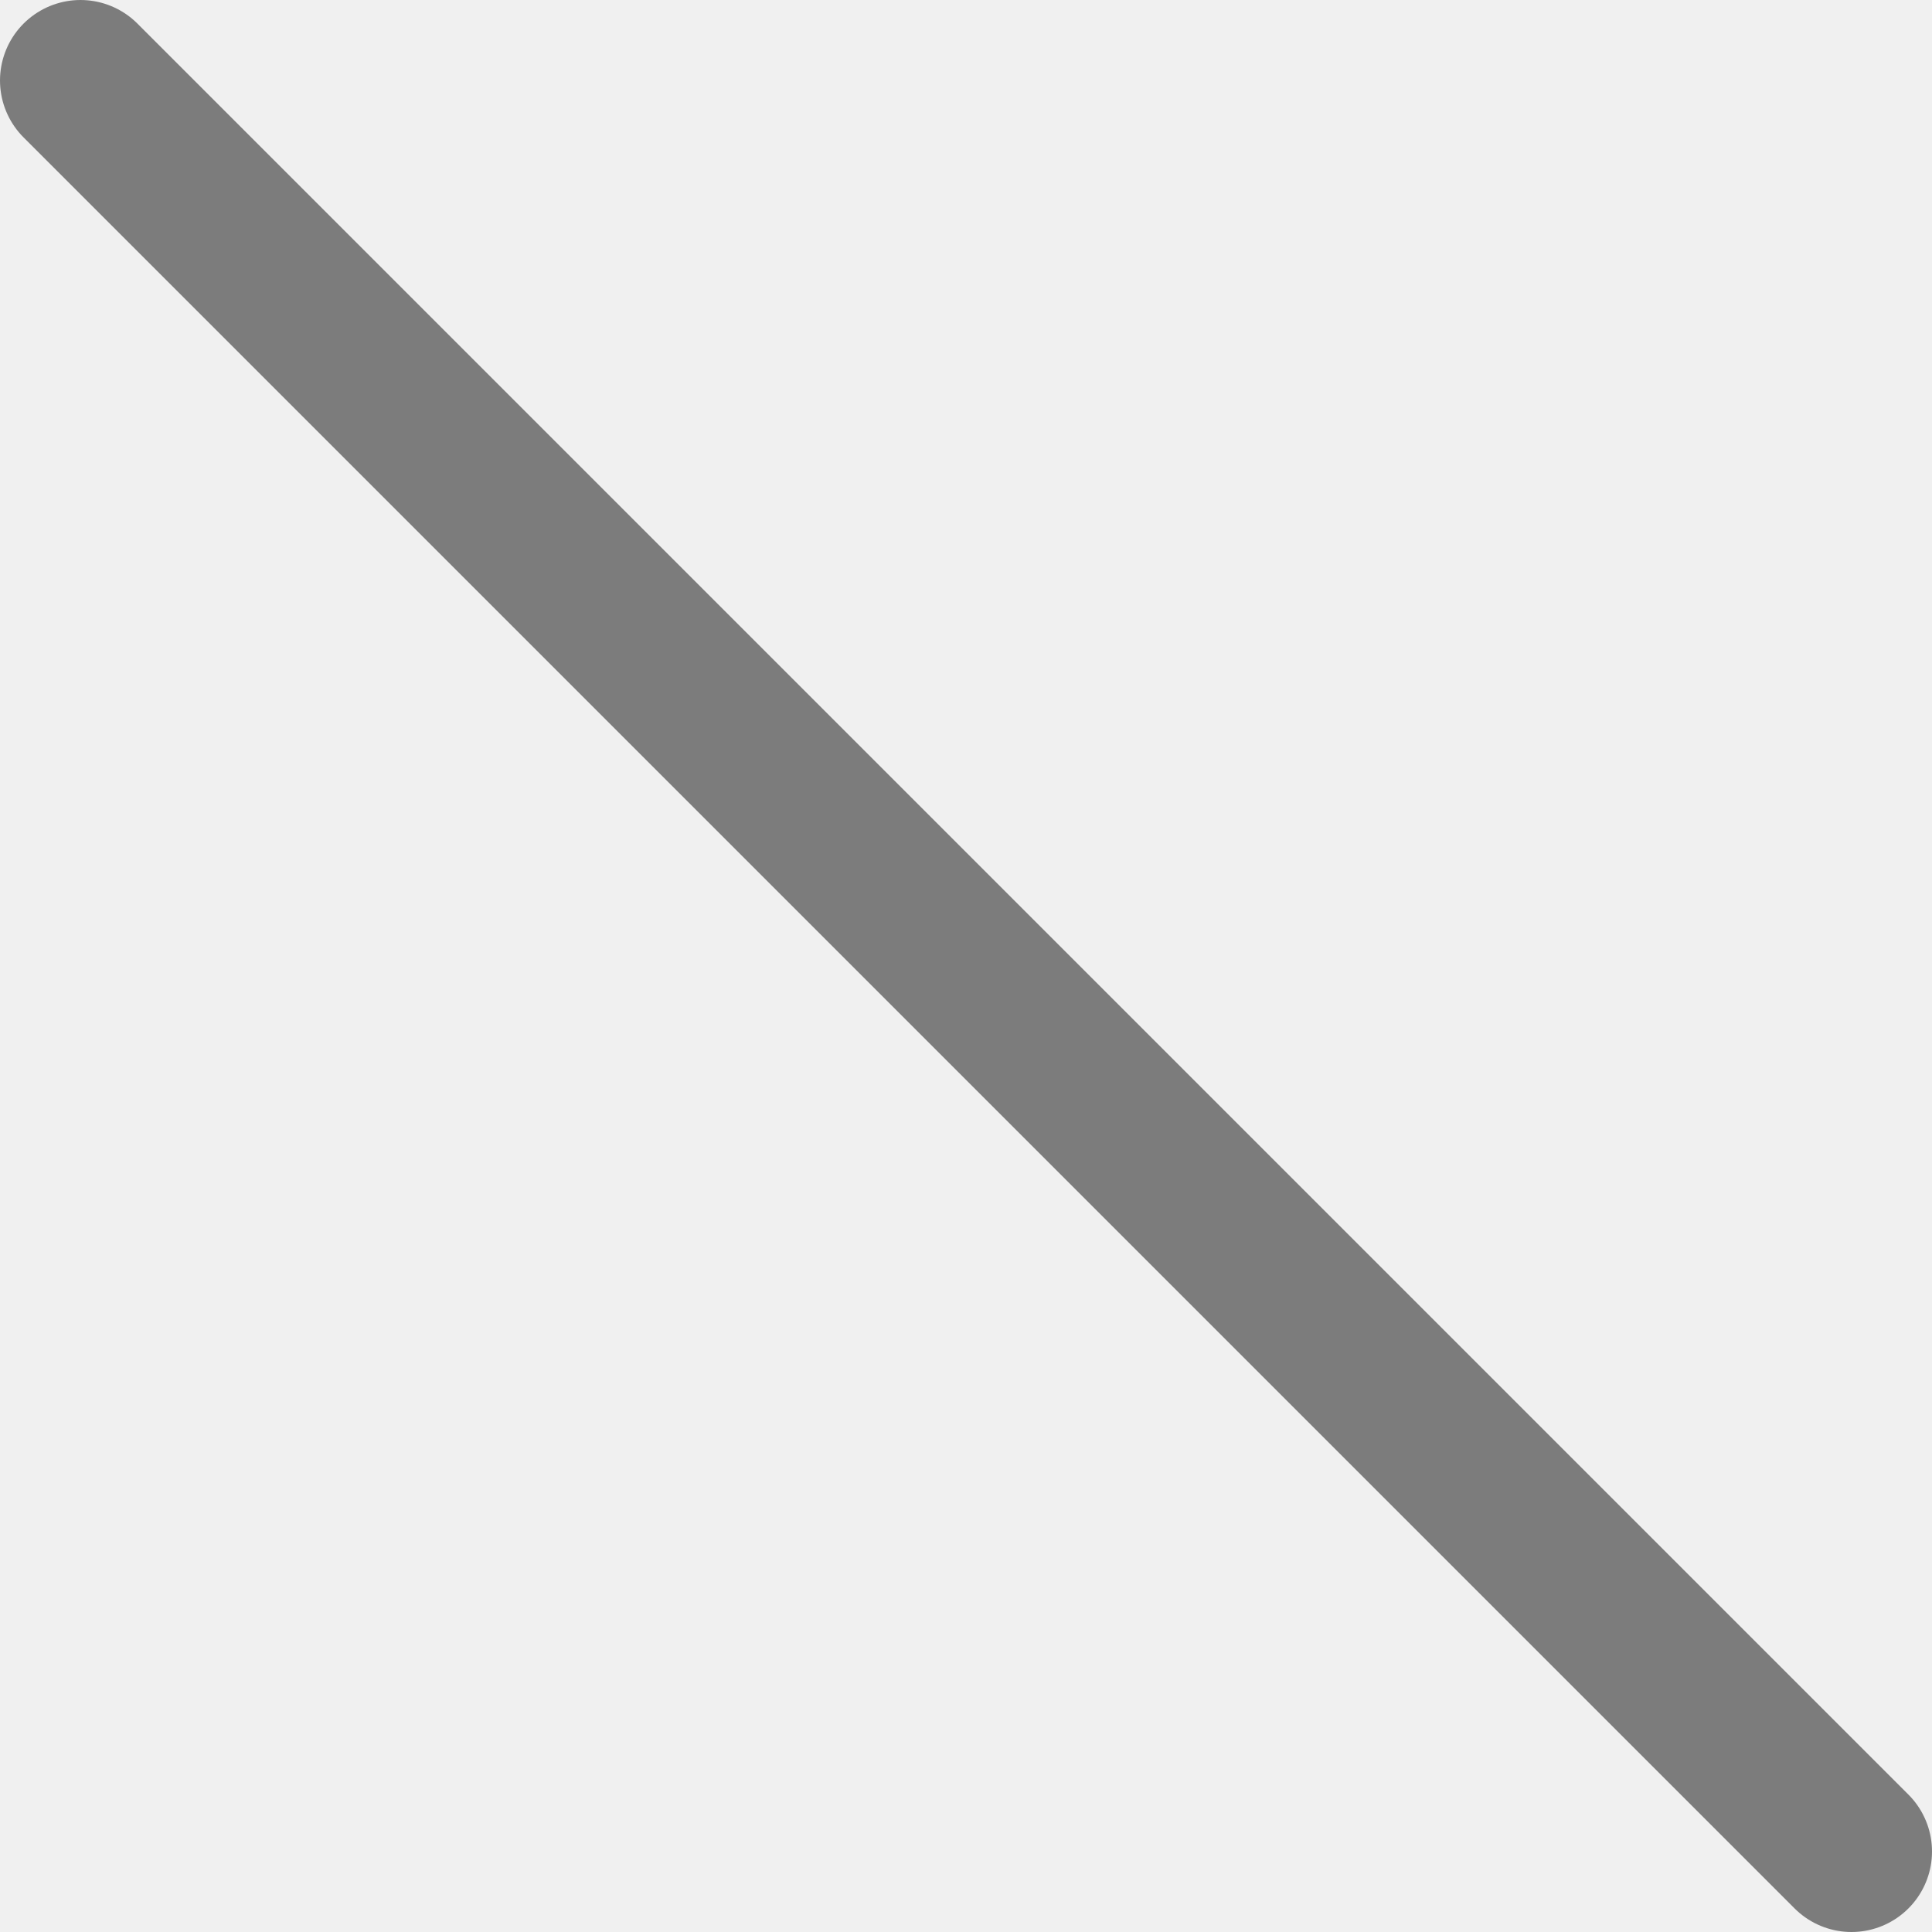
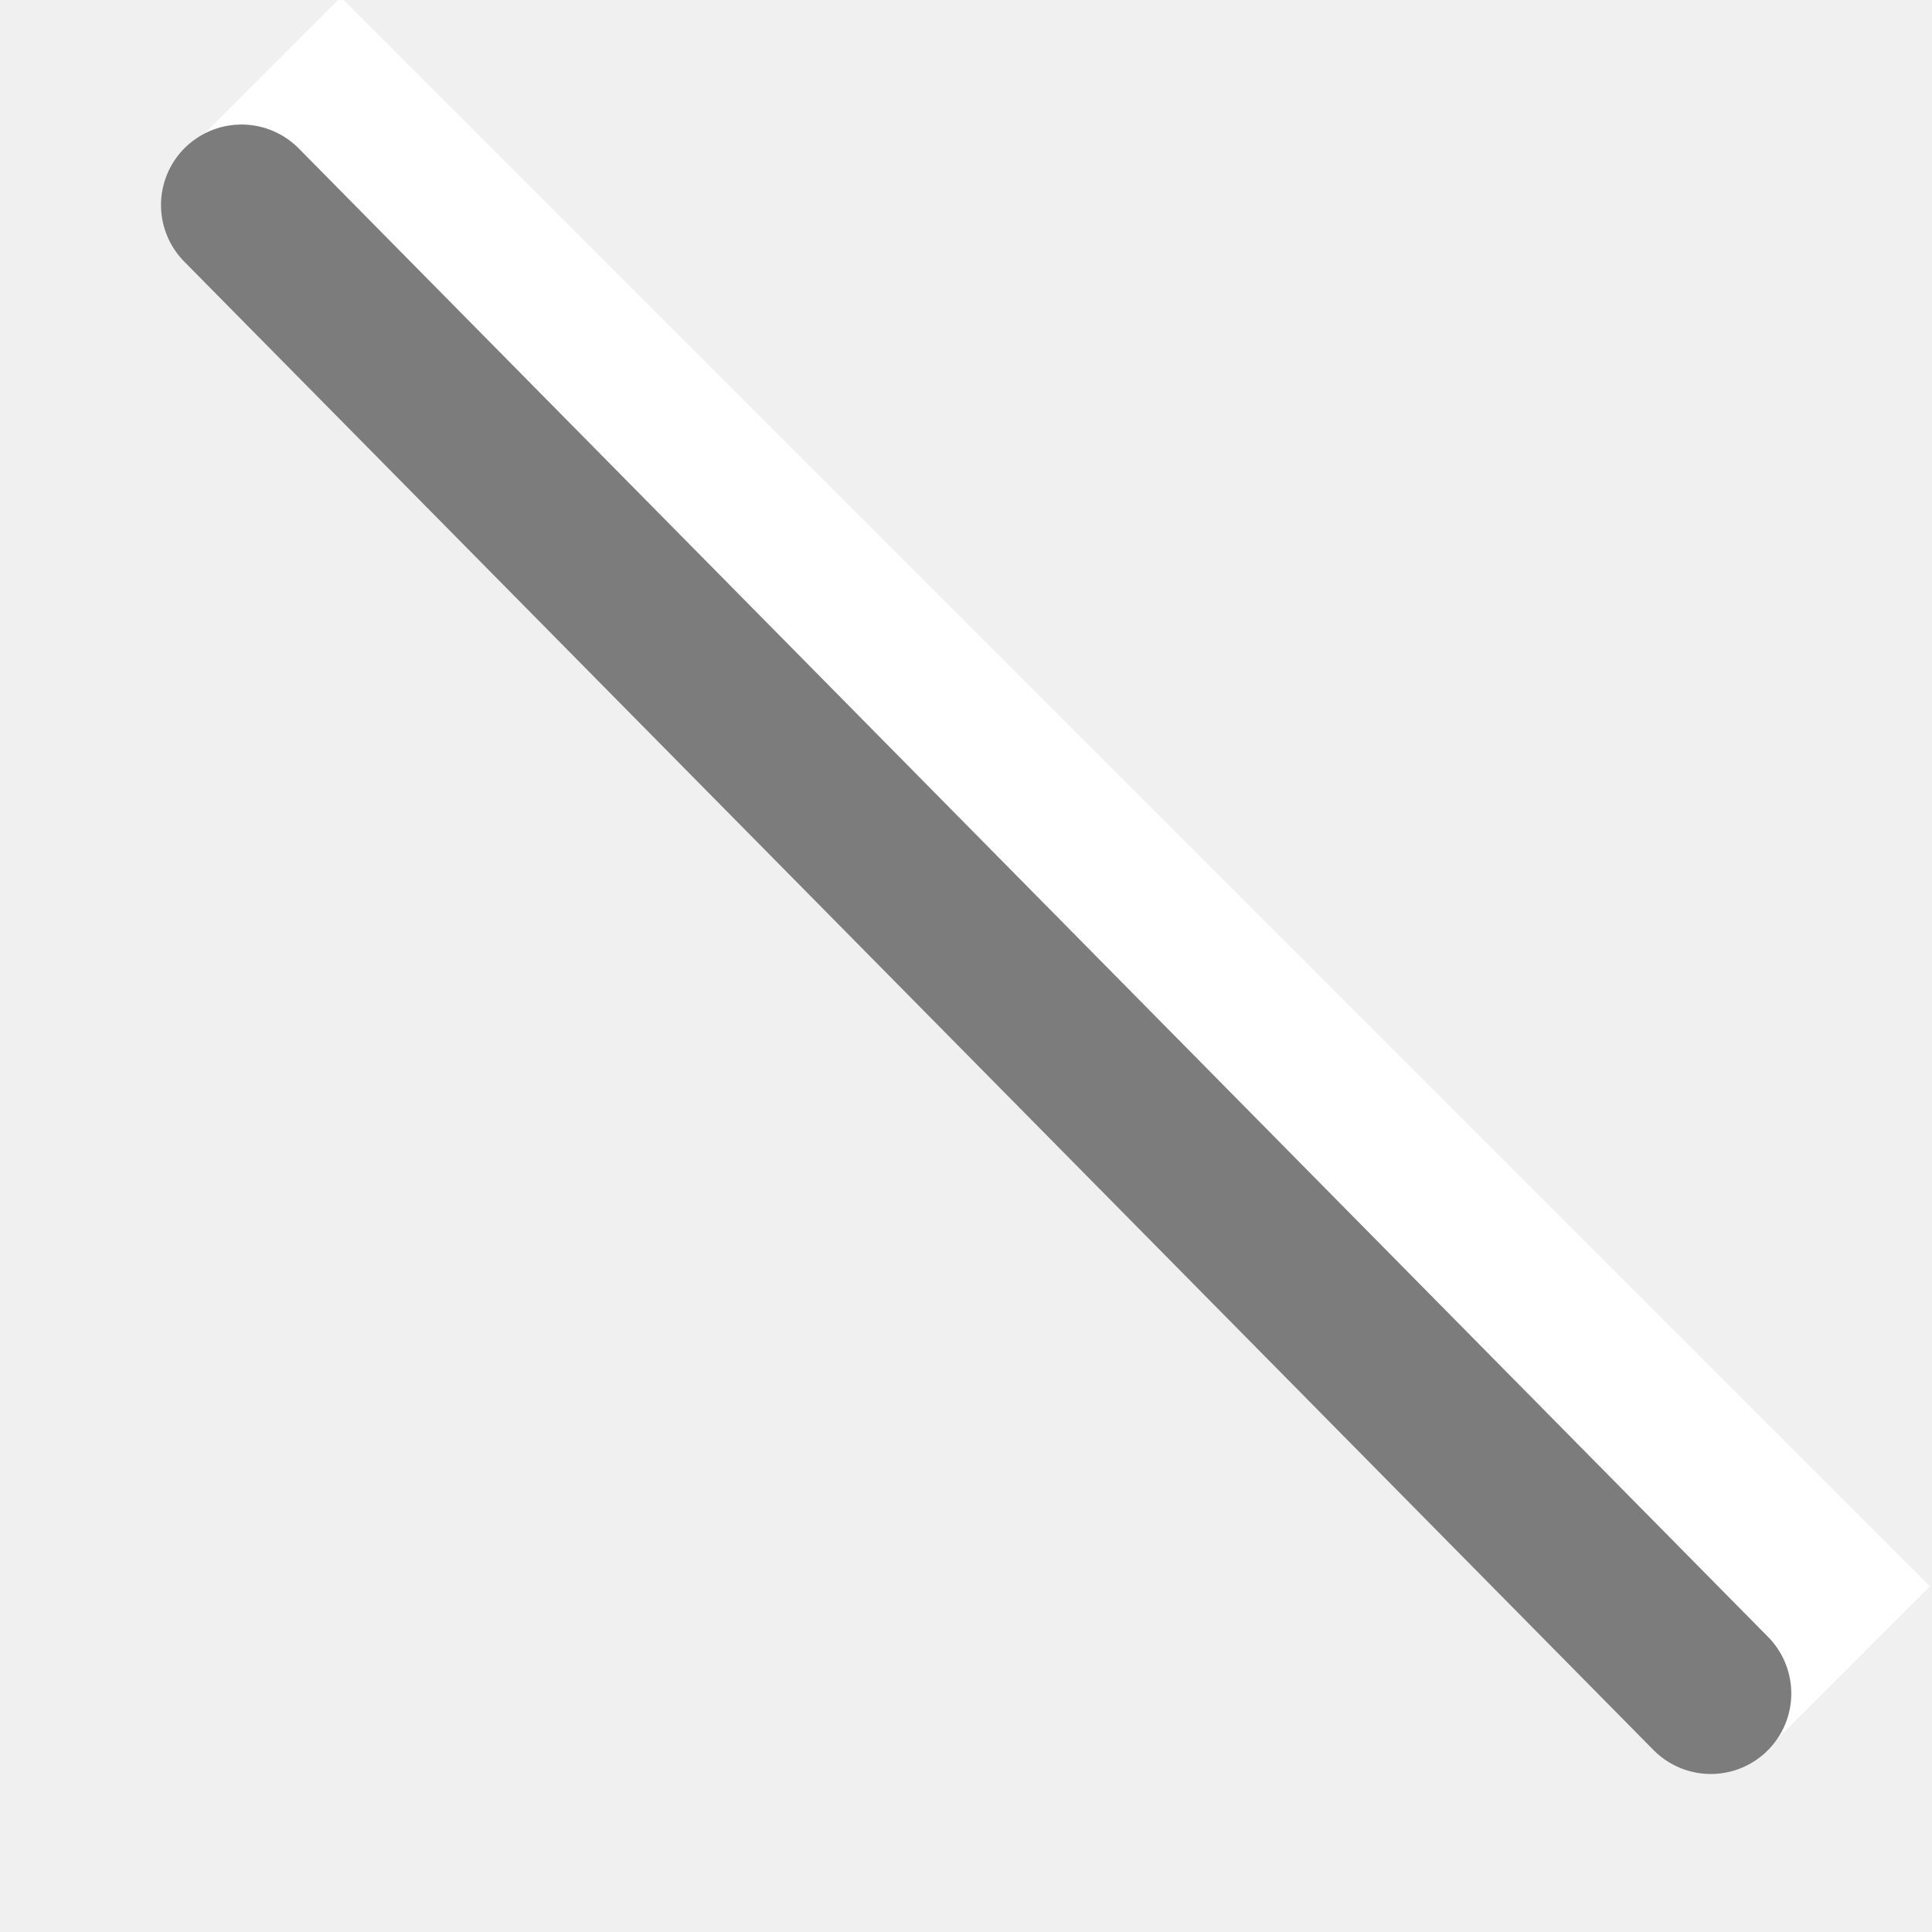
- <svg xmlns="http://www.w3.org/2000/svg" width="24" height="24" viewBox="0 0 24 24" fill="none">
-   <path d="M1 1L23 23" stroke="#7C7C7C" stroke-width="2" stroke-linecap="round" stroke-linejoin="round" />
+ <svg xmlns="http://www.w3.org/2000/svg" width="24" height="24" fill="none">
+   <g>
+     <rect transform="rotate(-45 13.08 10.8602)" stroke="#ffffff" fill="none" id="svg_6" height="25.916" width="0.895" y="-2.098" x="12.633" stroke-width="2" />
+     <path id="svg_1" d="m3,2.547l18.252,18.49" opacity="undefined" stroke-linecap="round" stroke-linejoin="round" stroke-width="2" stroke="#7C7C7C" />
+   </g>
</svg>
